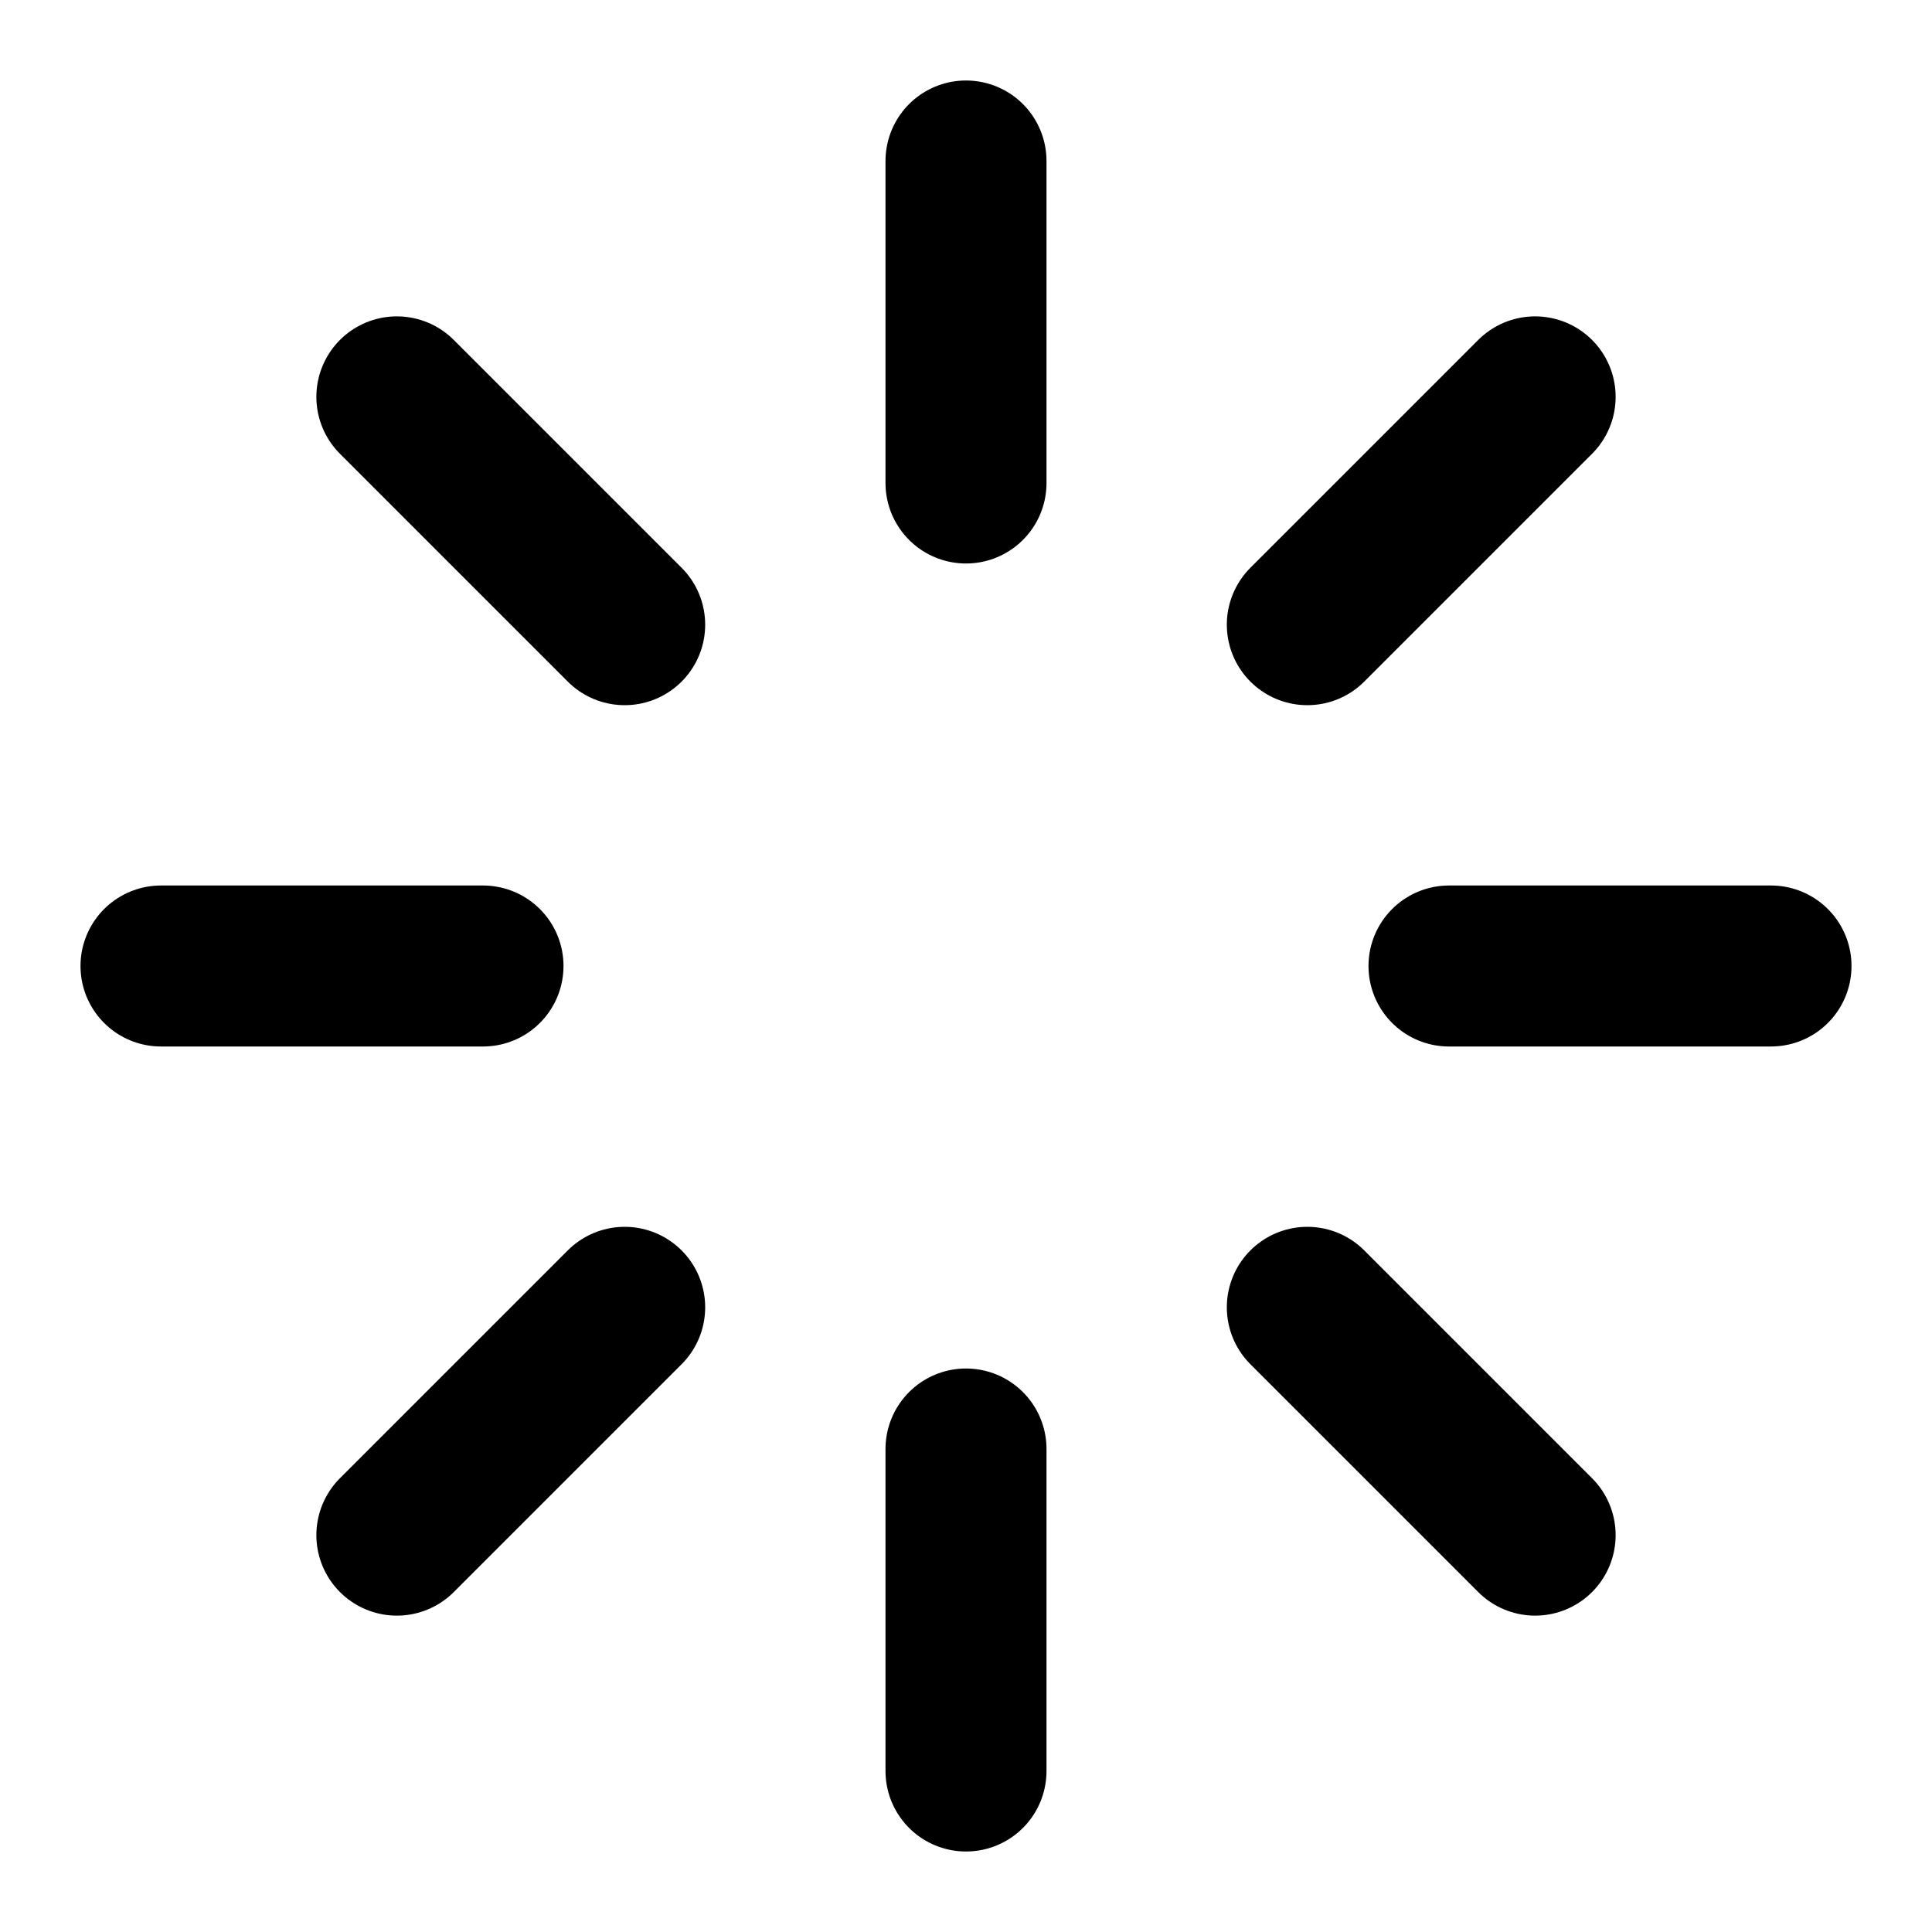
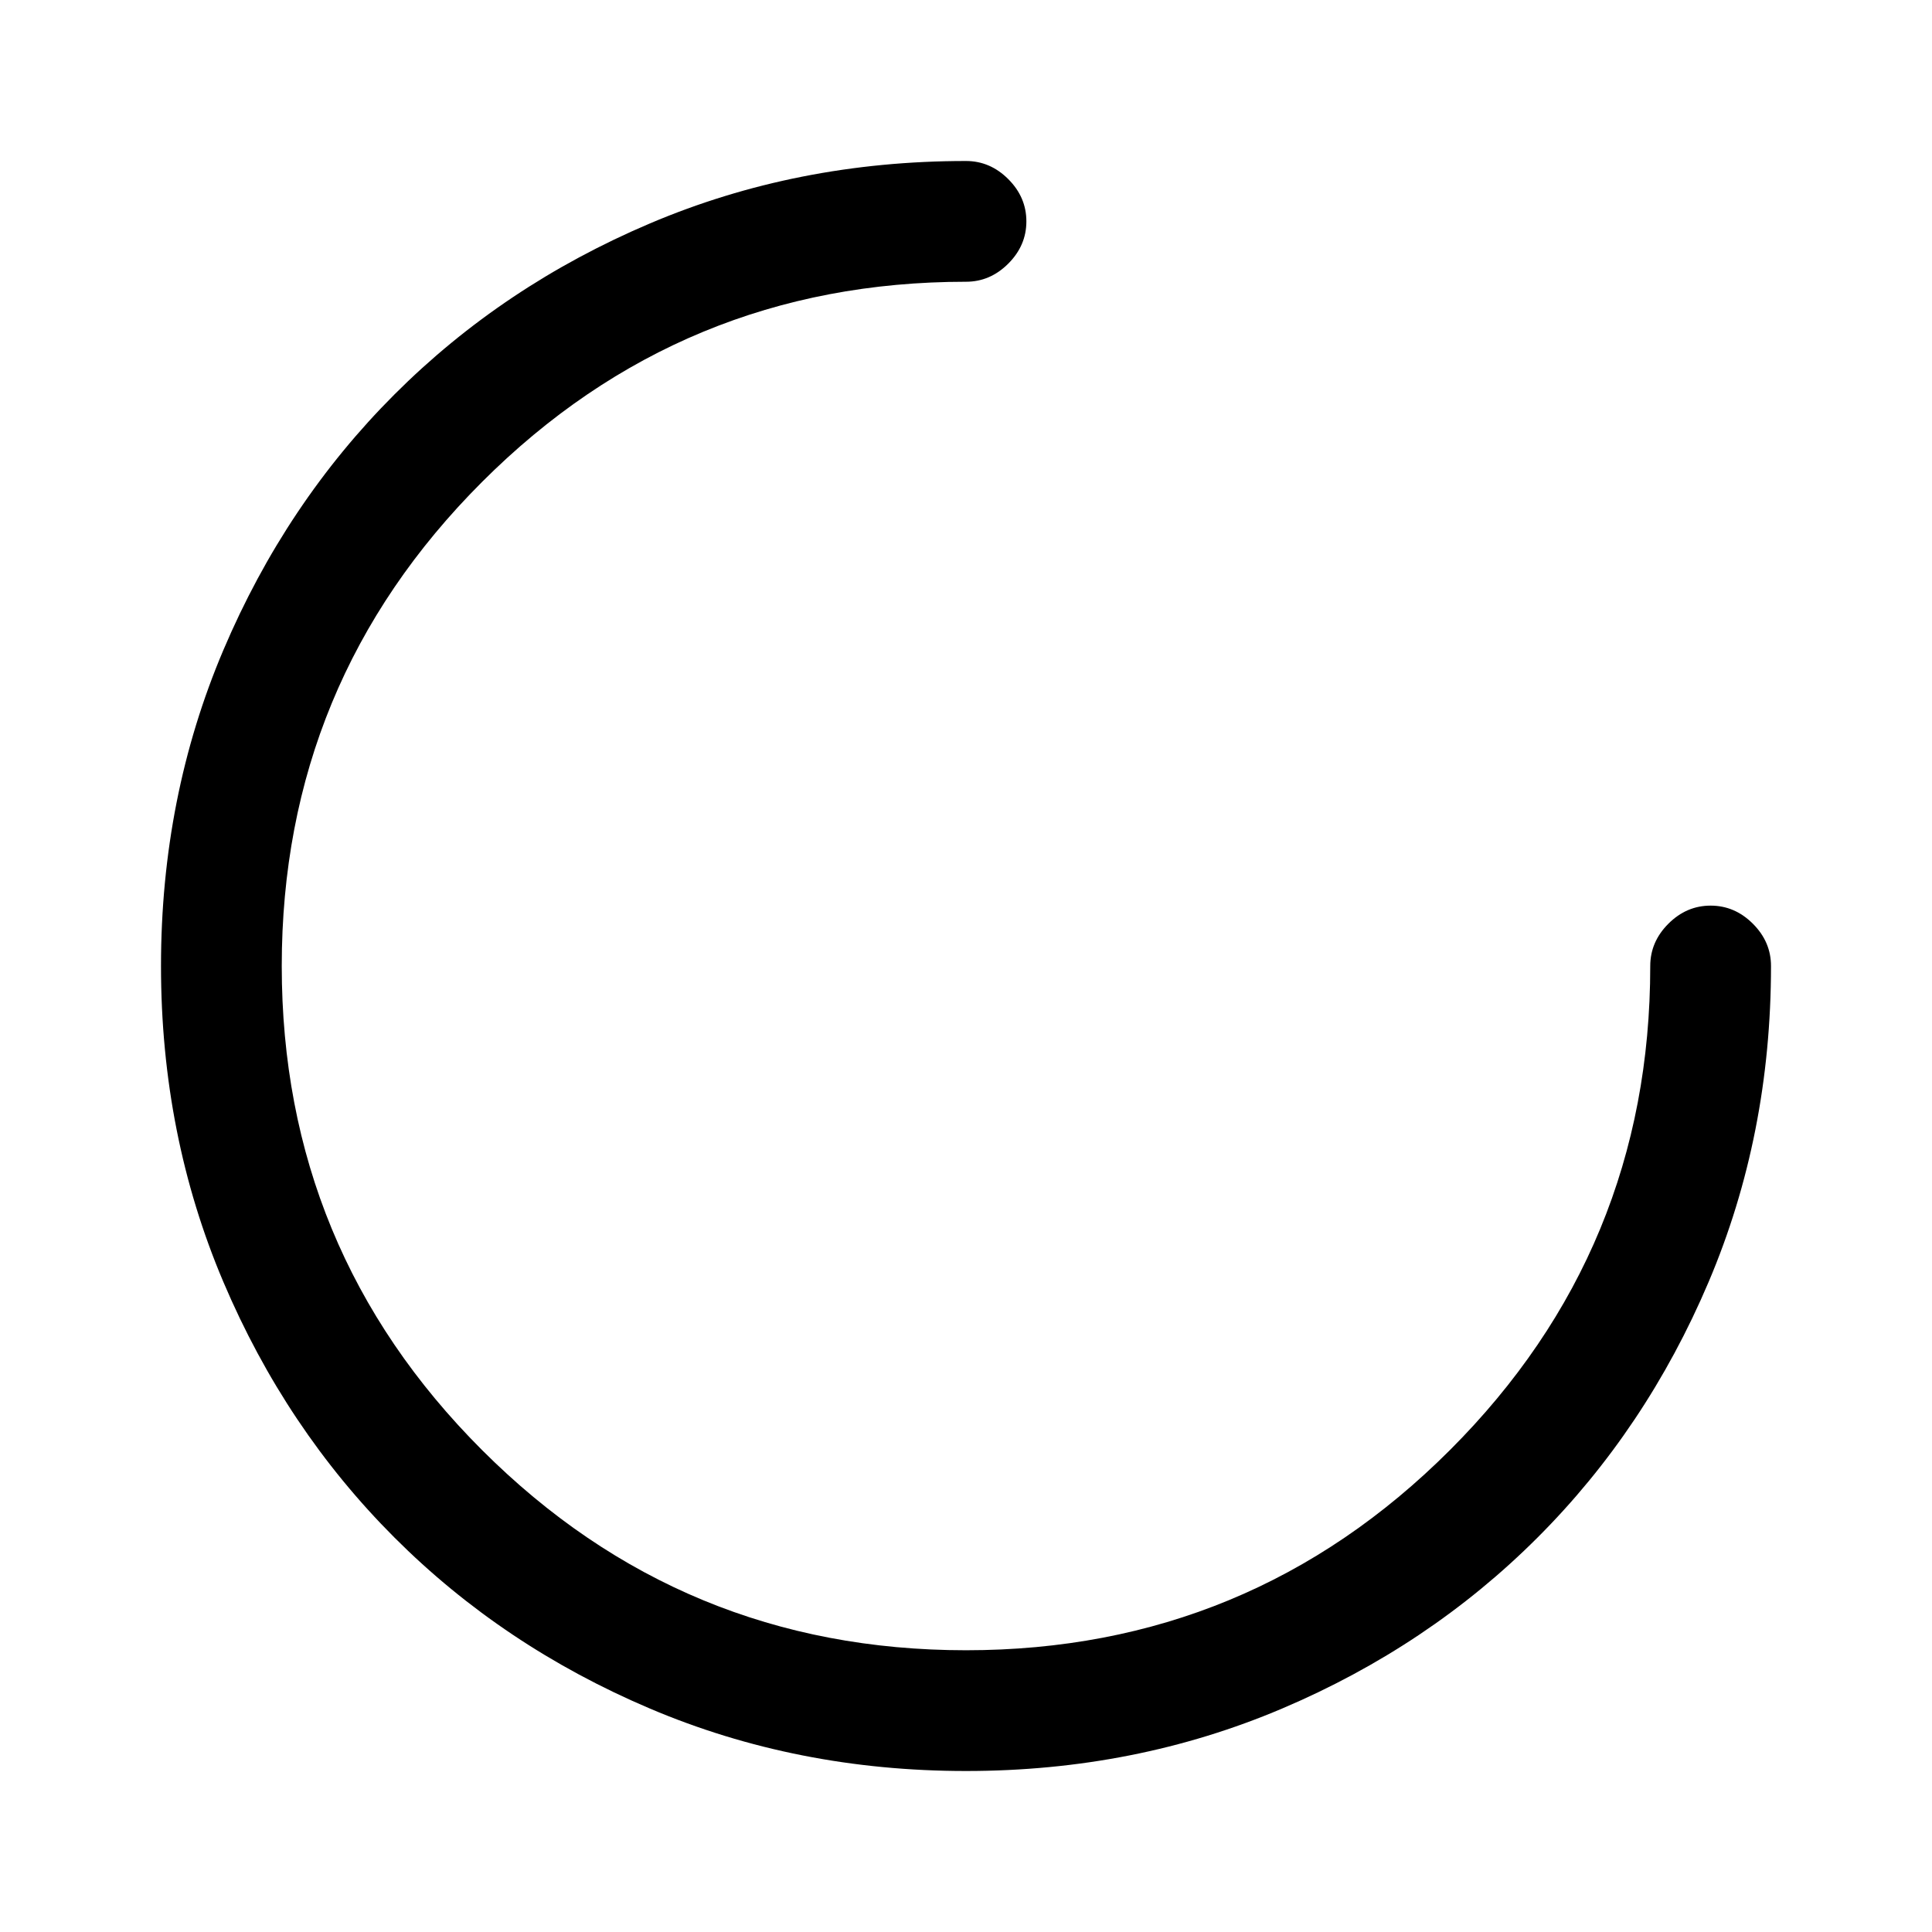
- <svg xmlns="http://www.w3.org/2000/svg" viewBox="0 0 24 24" fill="none">
-   <path d="M12 2v4M12 18v4M4.93 4.93l2.83 2.83M16.24 16.24l2.83 2.83M2 12h4M18 12h4M4.93 19.07l2.83-2.83M16.24 7.76l2.83-2.83" stroke="currentColor" stroke-width="2" stroke-linecap="round" stroke-linejoin="round" />
+ <svg xmlns="http://www.w3.org/2000/svg" width="48" height="48" viewBox="0 -960 960 960">
+   <path d="M480-80q-84 0-157-31t-127-85q-54-54-85-127T80-480q0-84 31-157t85-127q54-54 127-85t157-31q12 0 21 9t9 21q0 12-9 21t-21 9q-141 0-240.5 99.5T140-480q0 141 99.5 240.5T480-140q141 0 240.5-99.5T820-480q0-12 9-21t21-9q12 0 21 9t9 21q0 84-31 157t-85 127q-54 54-127 85T480-80Z" />
</svg>
